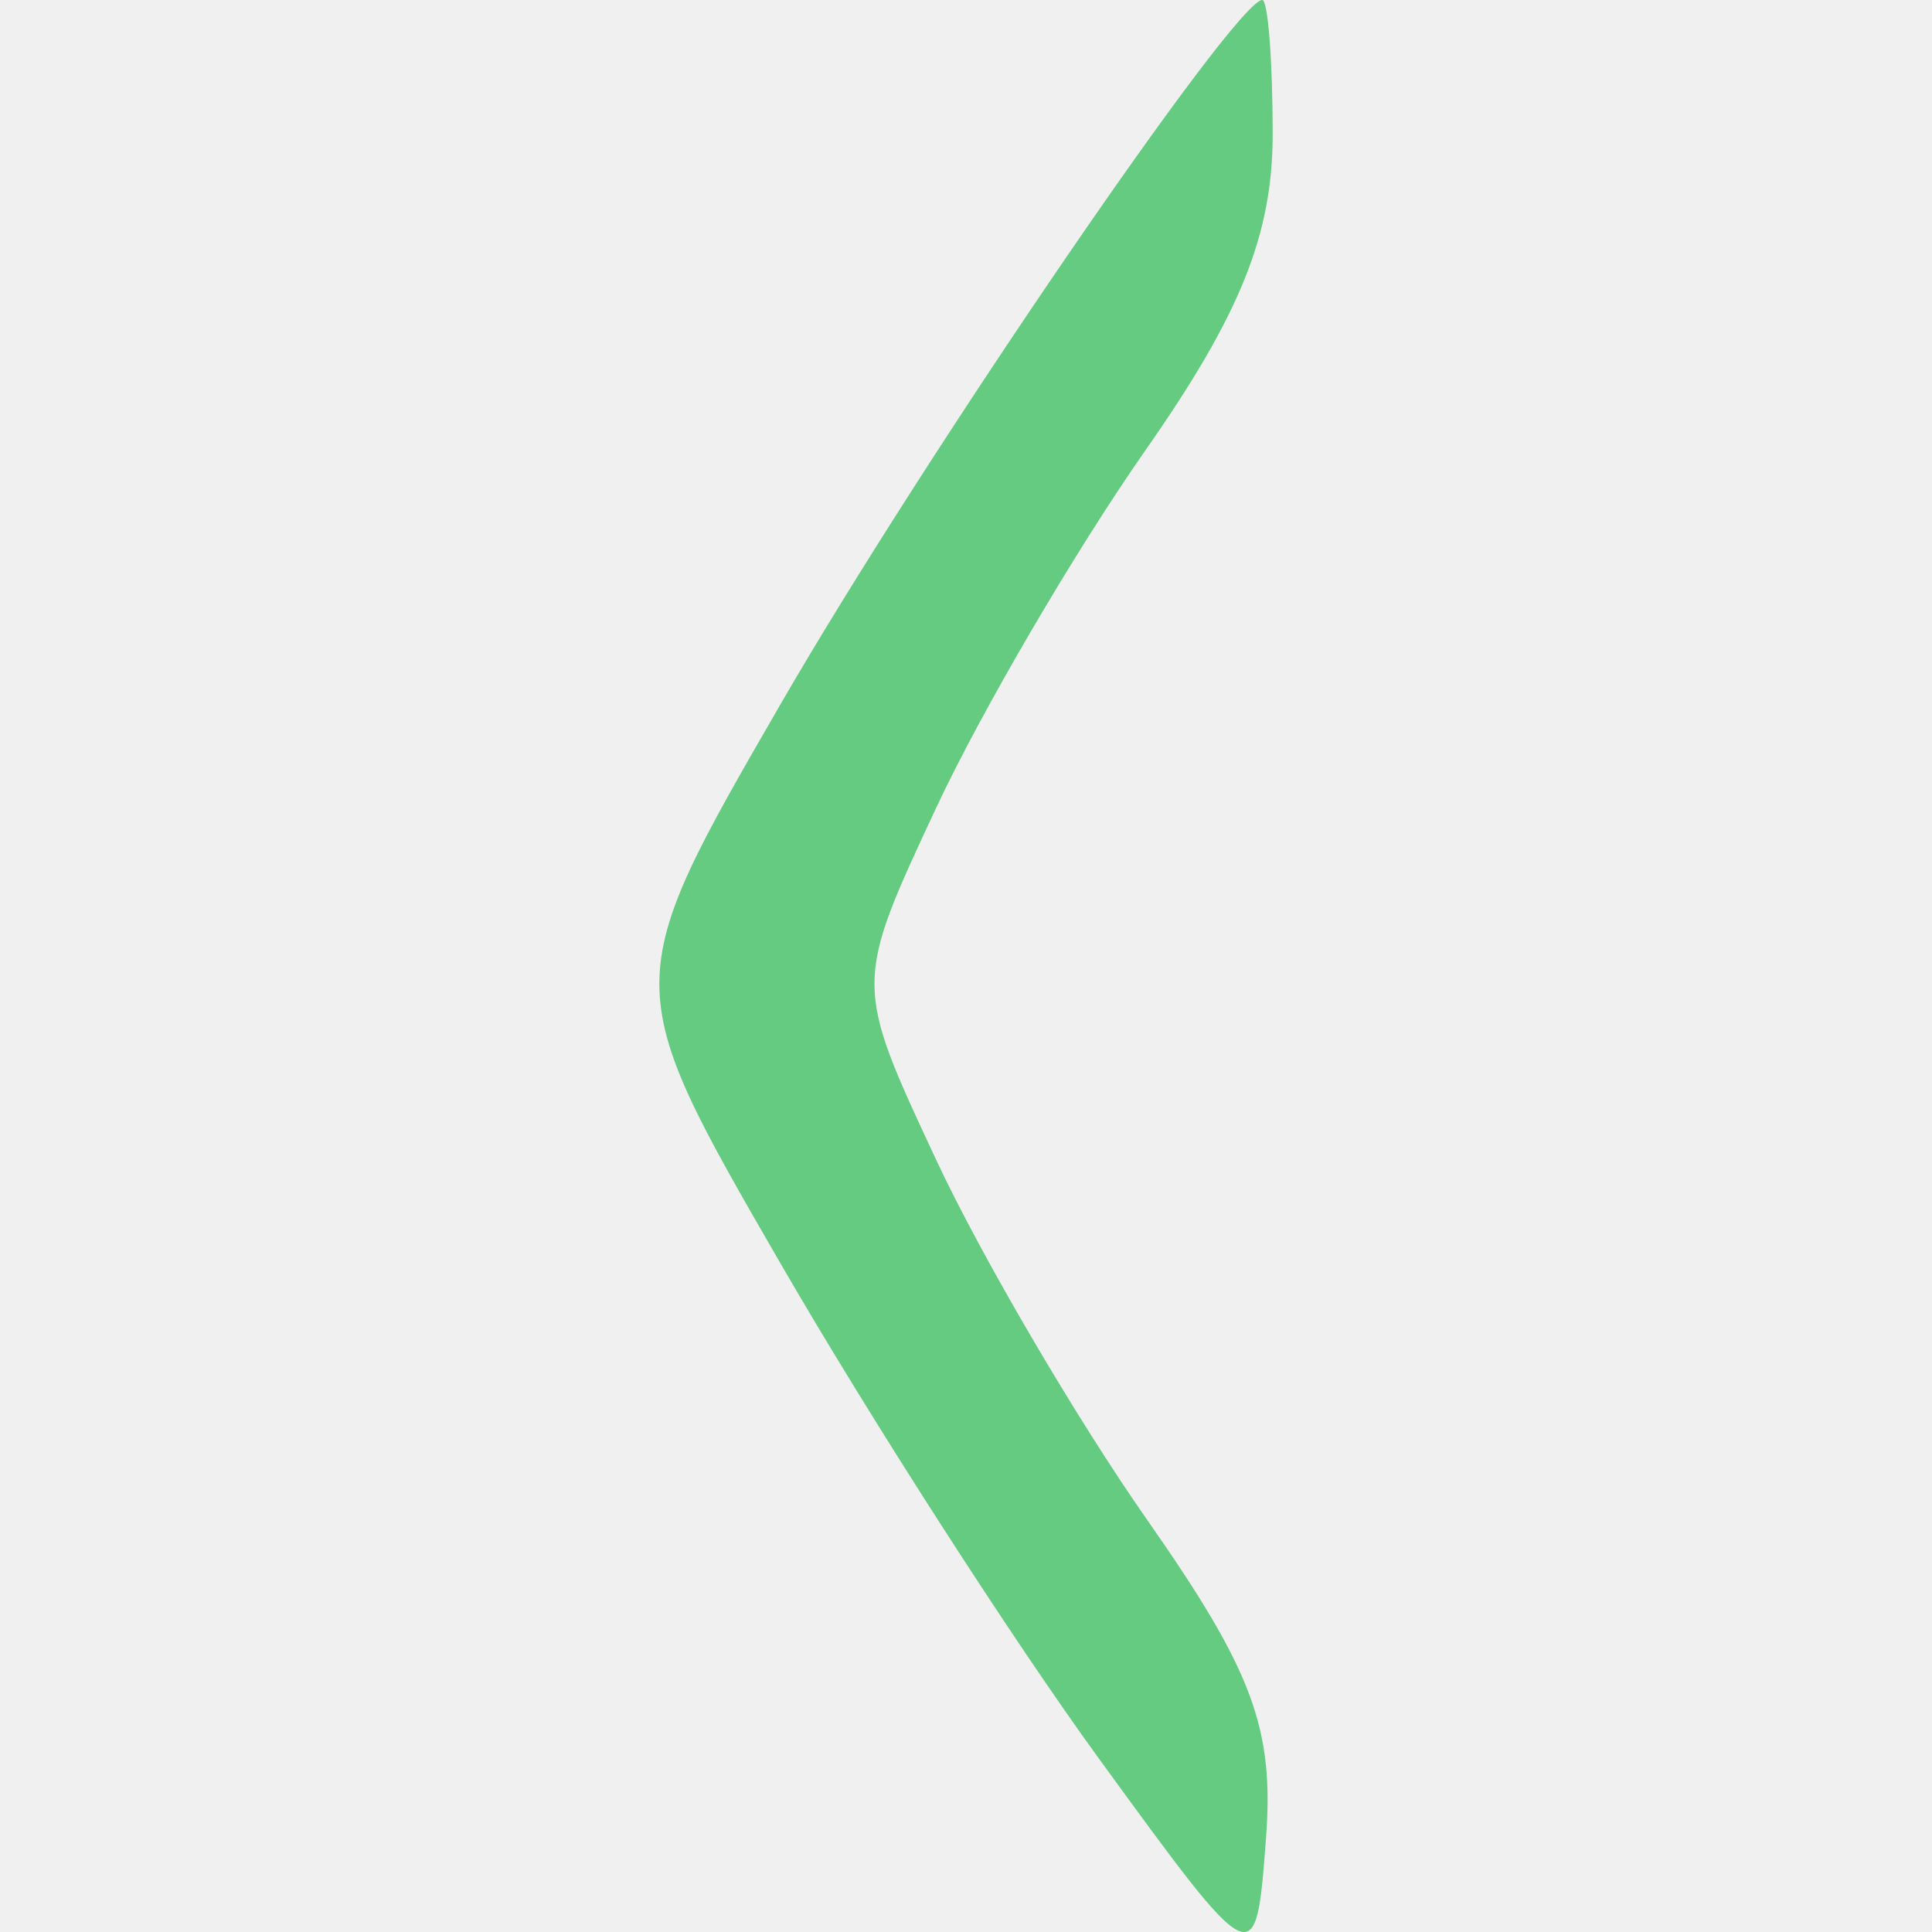
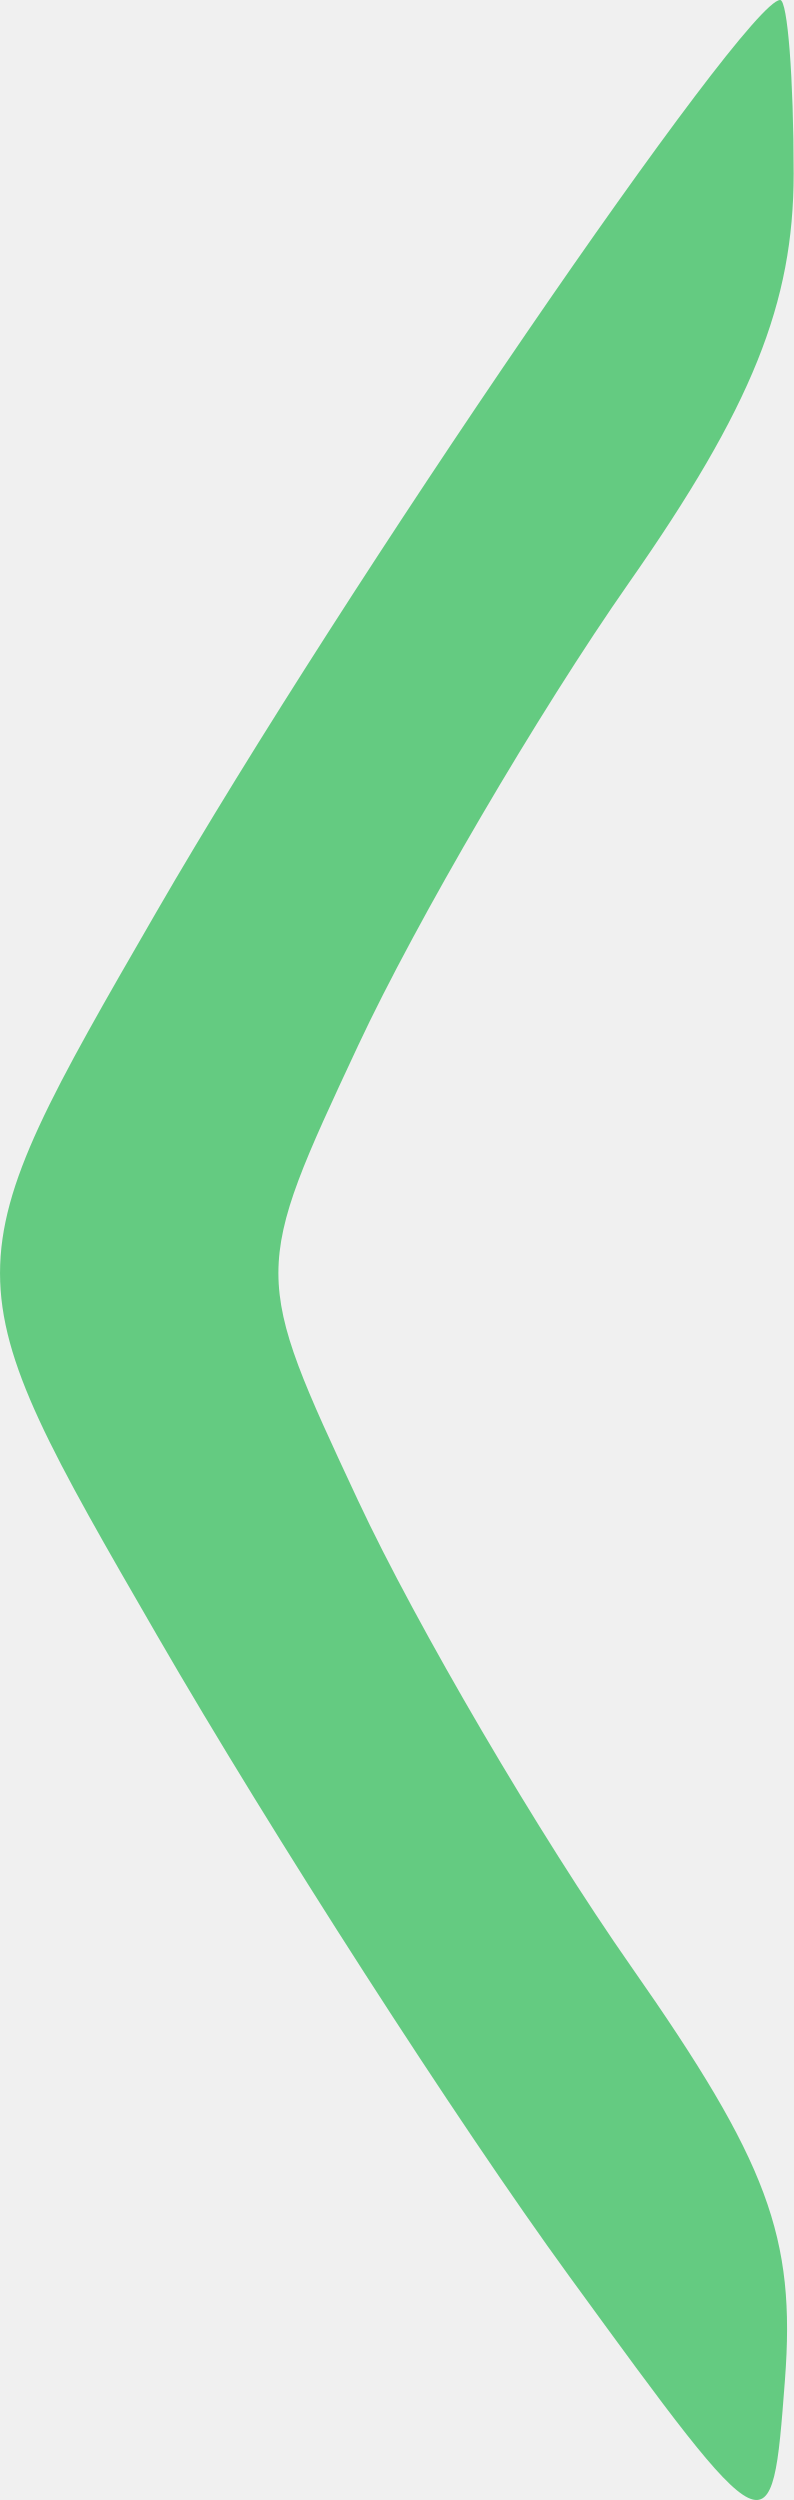
- <svg xmlns="http://www.w3.org/2000/svg" width="16" height="16" viewBox="0 0 16 16" fill="#FFFFFF" opacity="0.75" version="1.1" id="svg4">
+ <svg xmlns="http://www.w3.org/2000/svg" width="5.079" height="16" viewBox="0 0 5.079 16" fill="#FFFFFF" opacity="0.75" version="1.1" id="svg4">
  <defs id="defs8" />
-   <g id="g5088" transform="matrix(-0.2809615,0,0,-0.2809615,9.109633,18.77266)" style="fill:#35bf5c;fill-opacity:1">
+   <g id="g5088" transform="matrix(-0.2809615,0,0,-0.2809615,3.649232,18.77266)" style="fill:#35bf5c;fill-opacity:1">
    <path style="fill:#35bf5c;fill-opacity:1" d="m -5.09,62.86 c 0,-2.951 0.952,-5.317 3.75,-9.317 2.062,-2.949 4.839,-7.694 6.171,-10.544 2.421,-5.183 2.421,-5.183 0,-10.366 -1.332,-2.851 -4.132,-7.629 -6.223,-10.618 -3.116,-4.454 -3.747,-6.152 -3.5,-9.41 0.302,-3.975 0.302,-3.975 4.919,2.368 2.539,3.489 6.763,10.055 9.385,14.593 4.768,8.25 4.768,8.25 0,16.5 -4.277,7.401 -13.409,20.75 -14.195,20.75 -0.169,0 -0.307,-1.78 -0.307,-3.956 z" id="path5096" />
  </g>
</svg>
